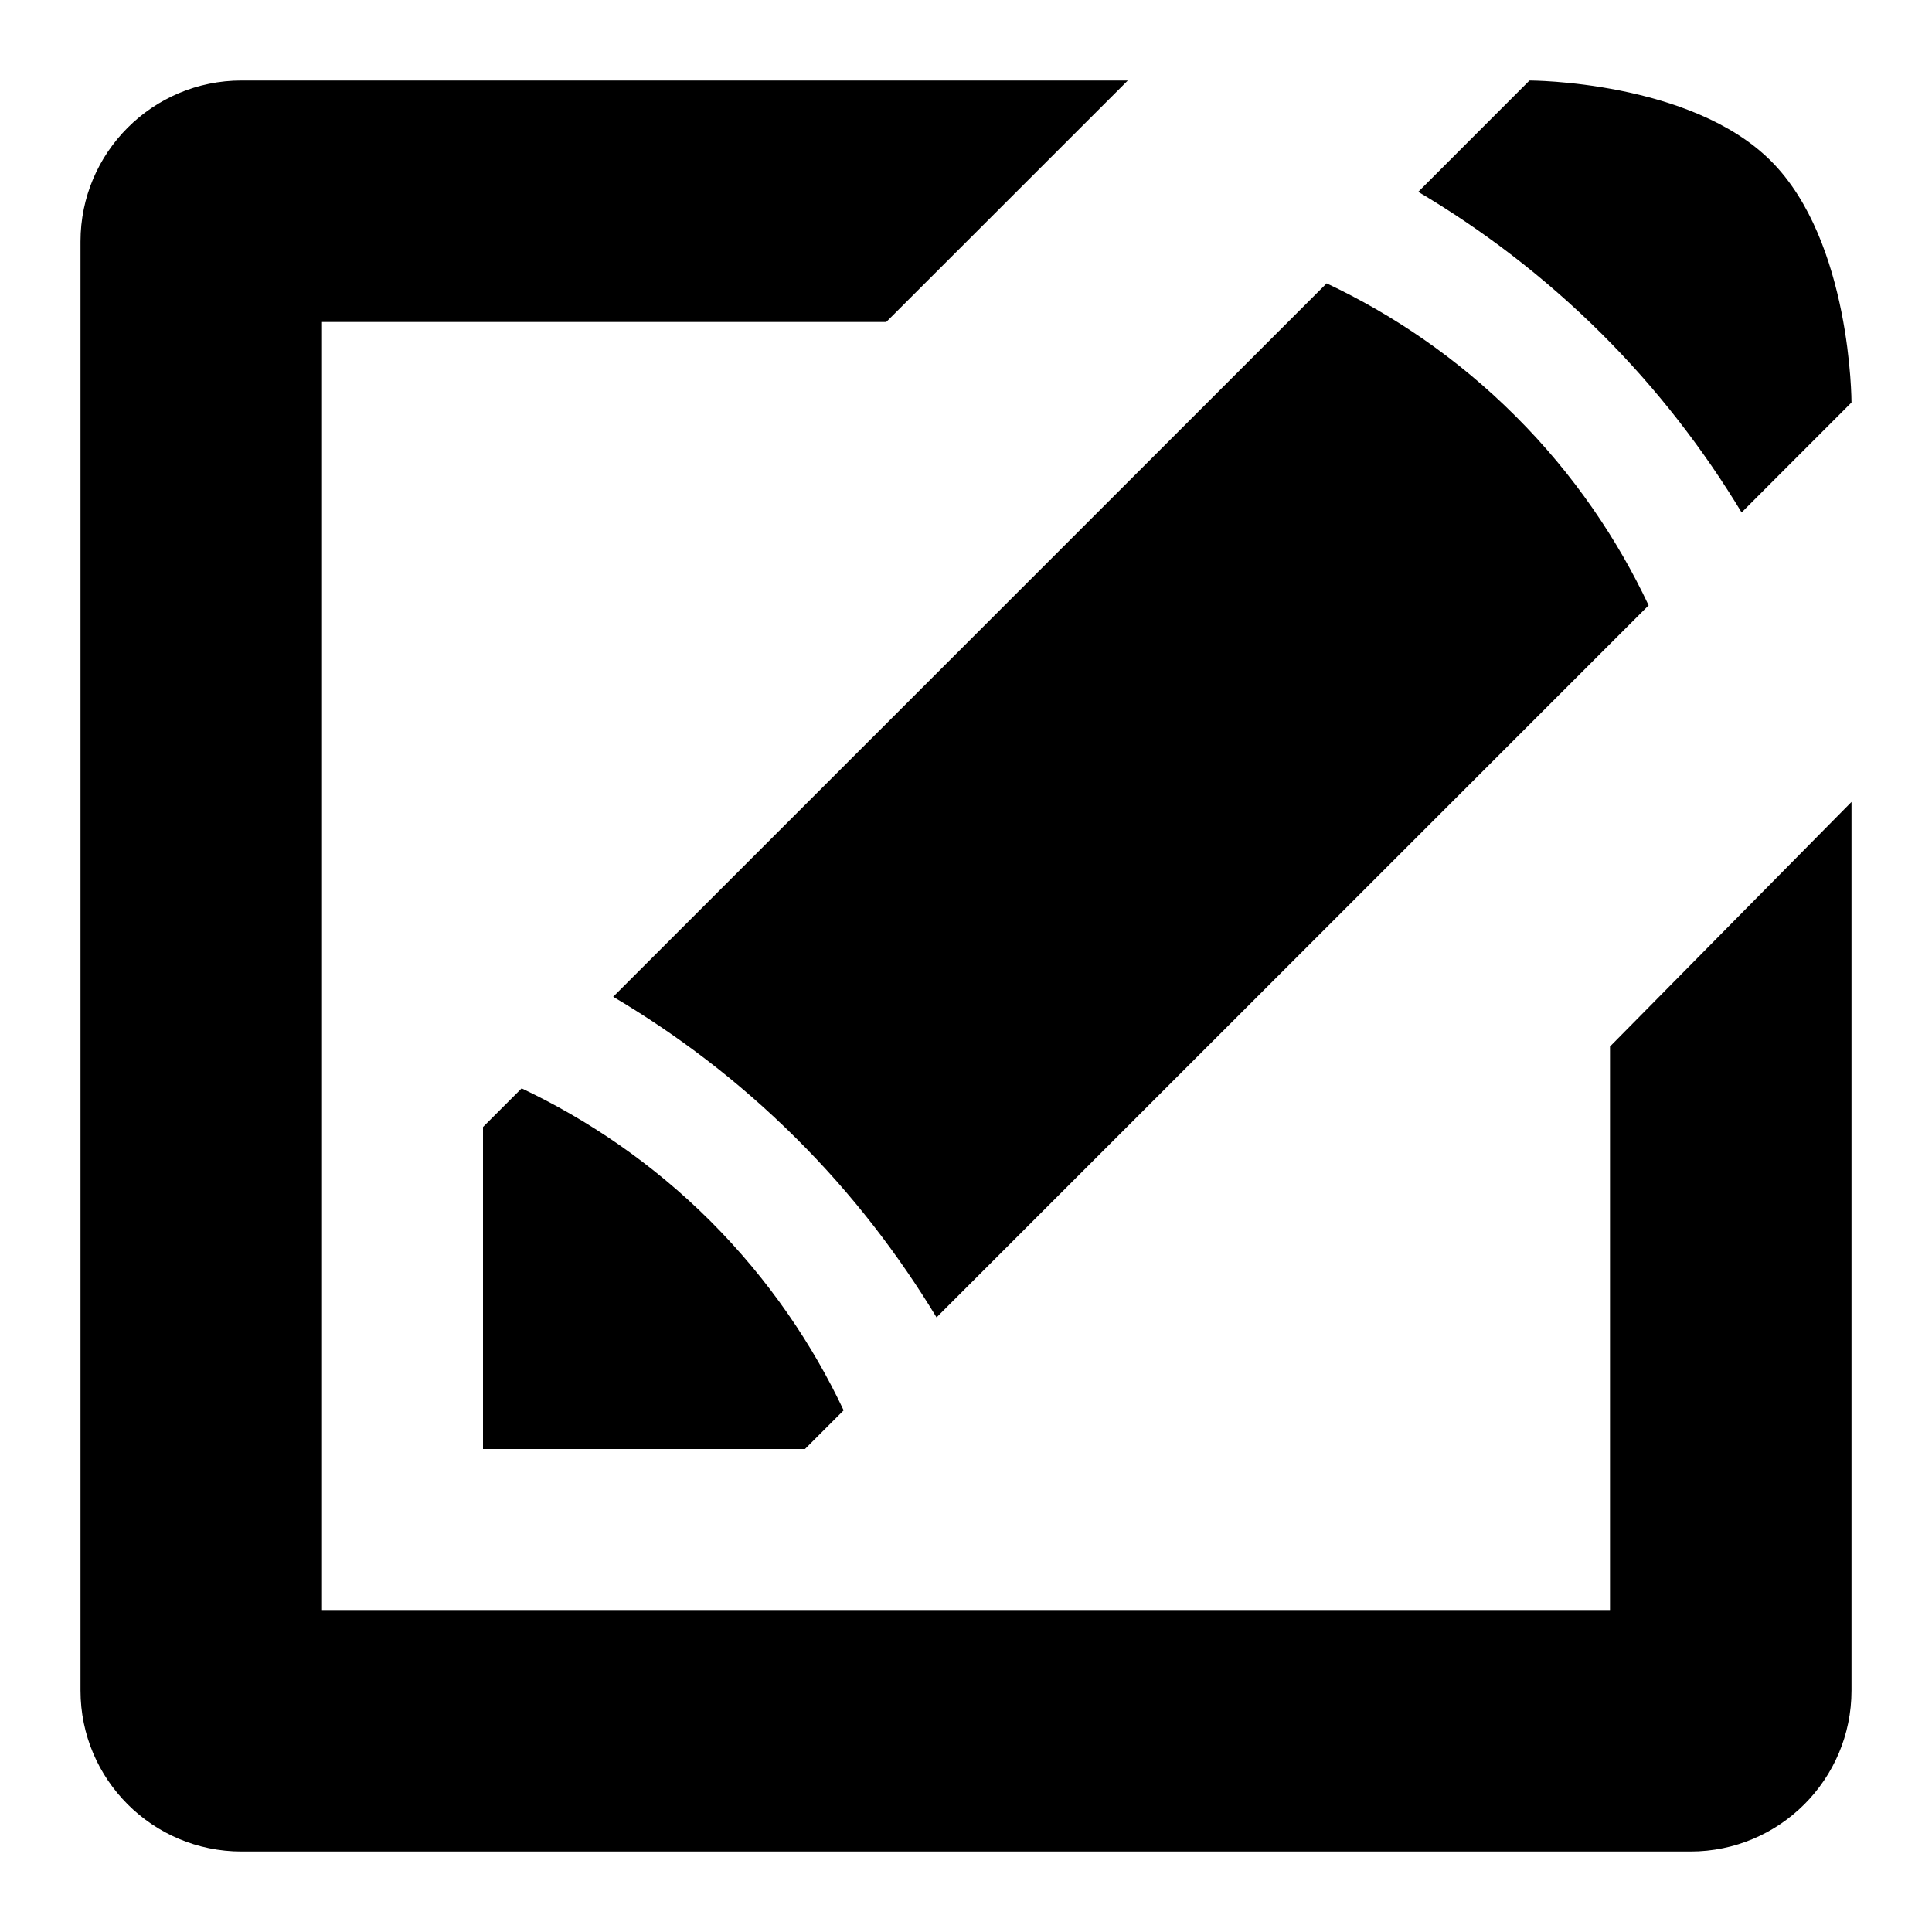
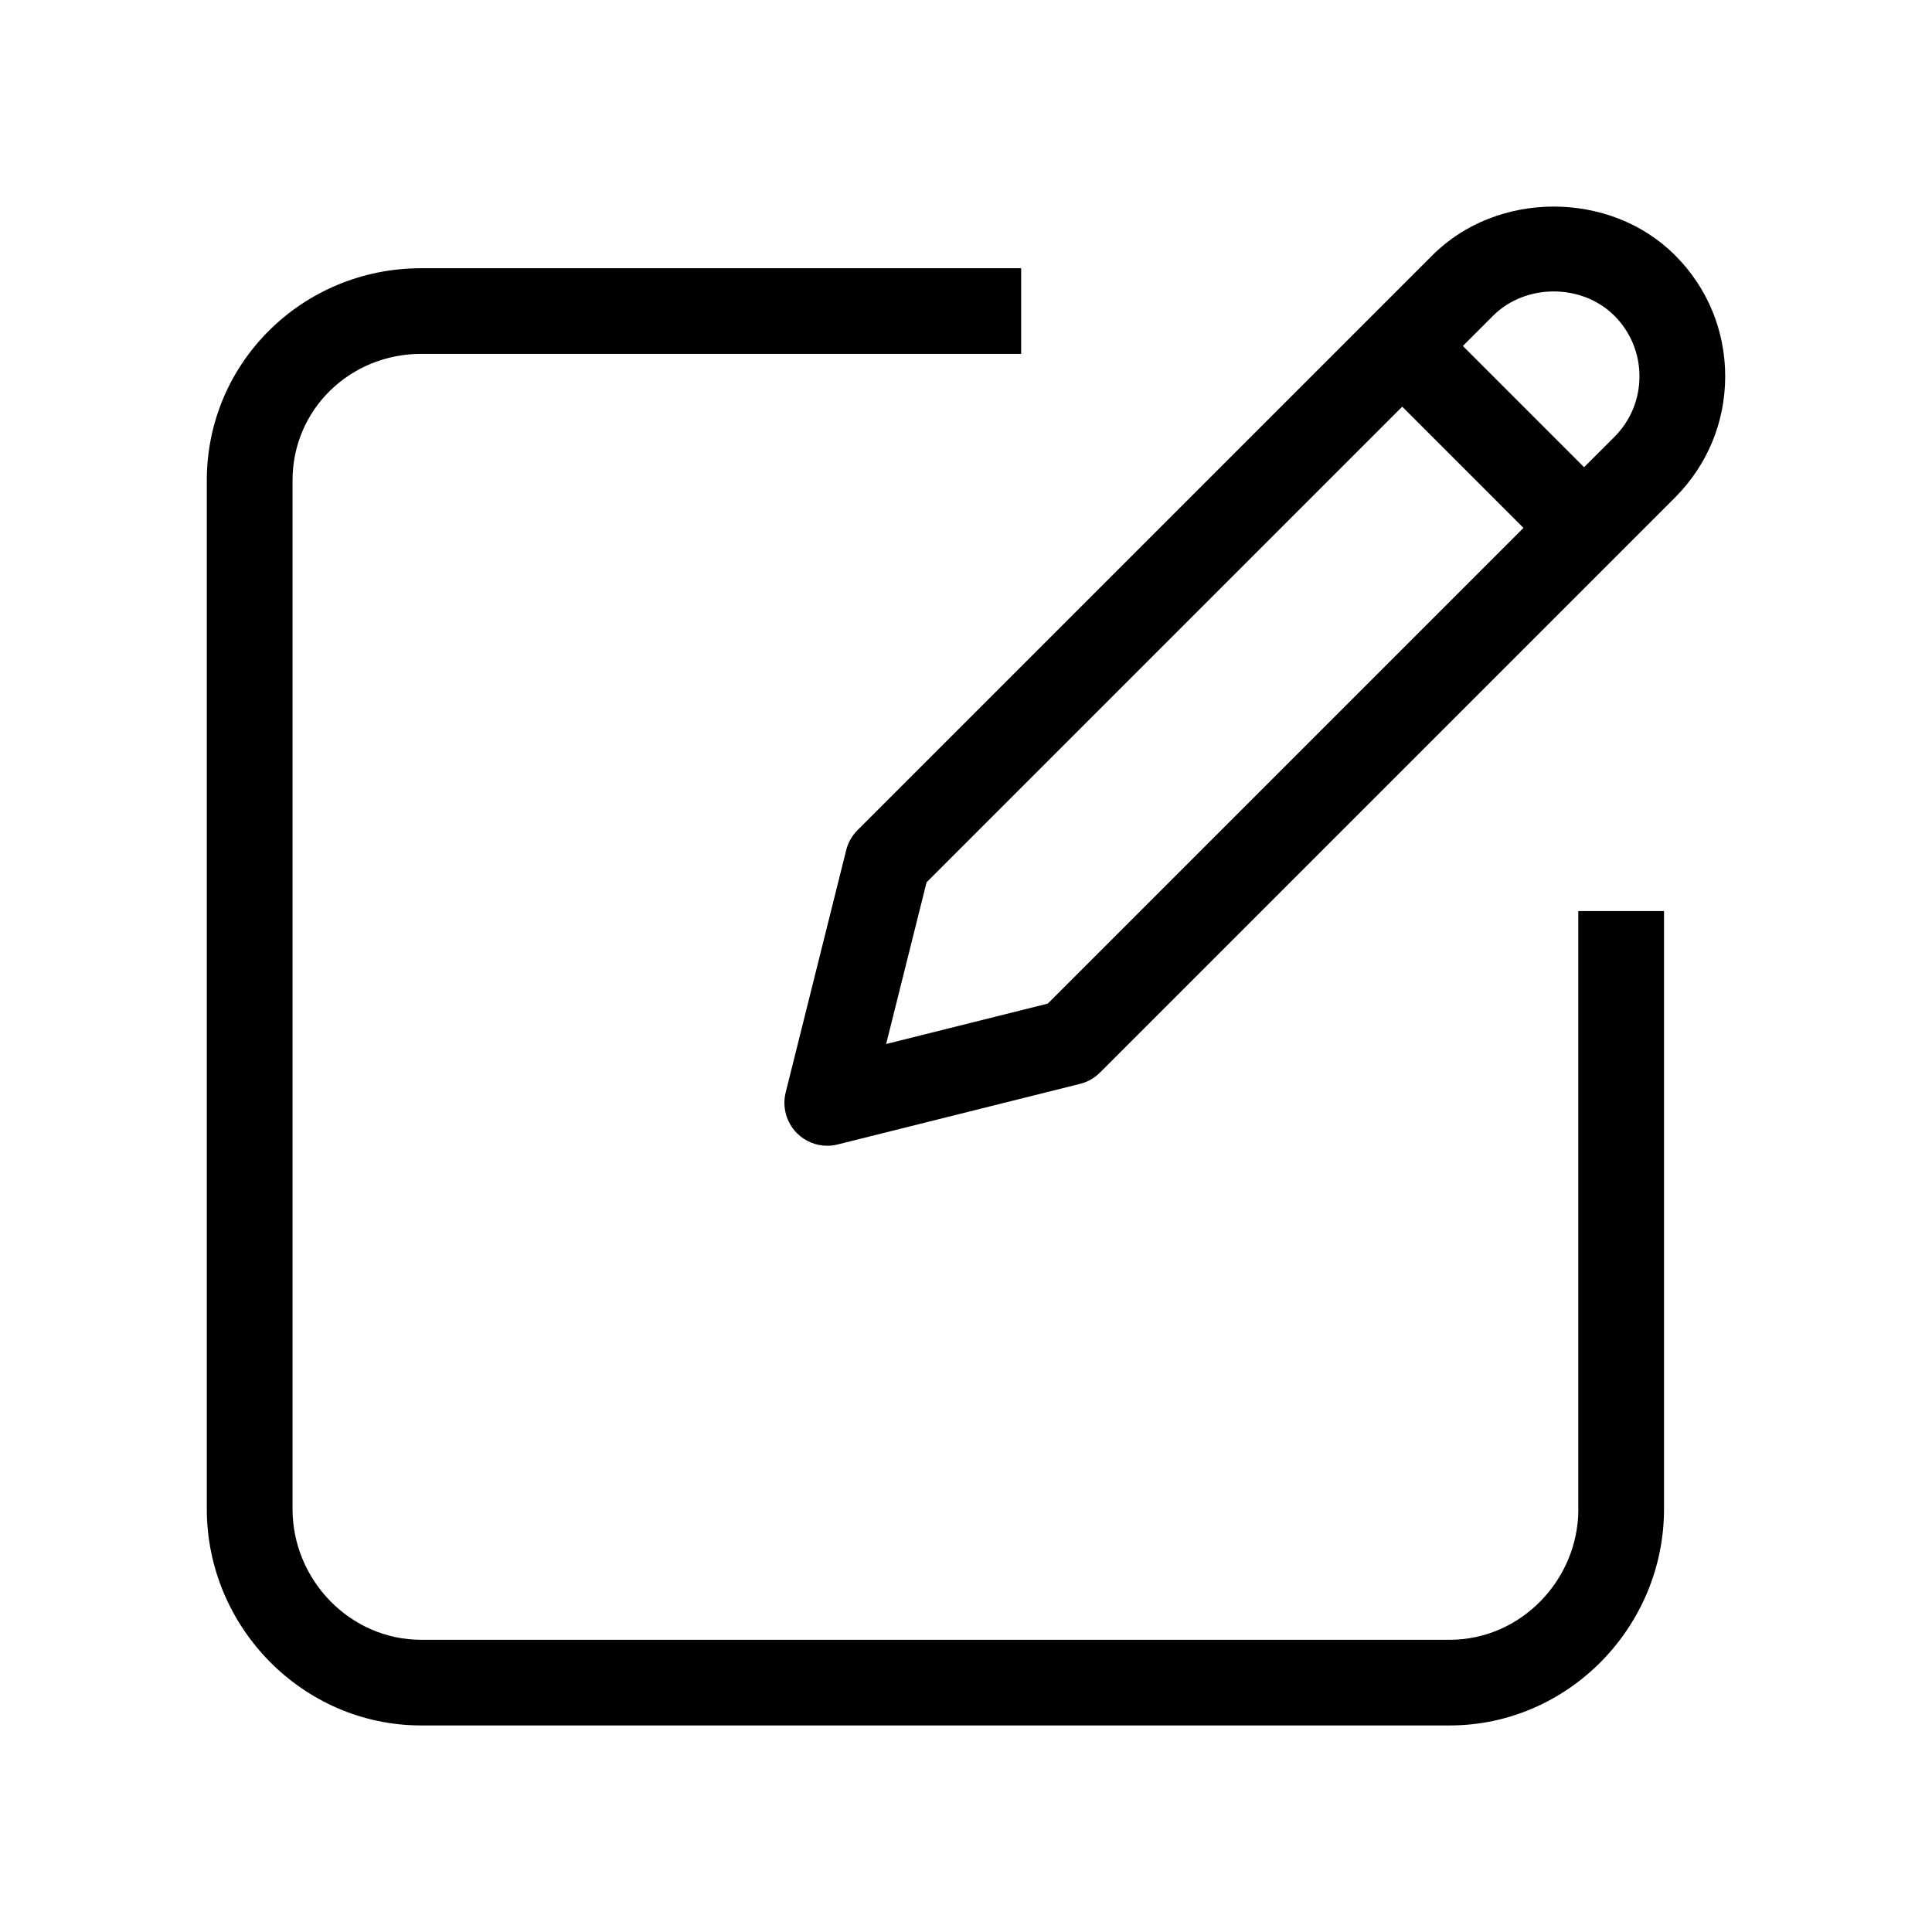
- <svg xmlns="http://www.w3.org/2000/svg" enable-background="new 0 0 24 24" height="24px" id="Layer_1" version="1.1" viewBox="0 0 24 24" width="24px" xml:space="preserve">
-   <path d="M21.635,6.366c-0.467-0.772-1.043-1.528-1.748-2.229c-0.713-0.708-1.482-1.288-2.269-1.754L19,1C19,1,21,1,22,2S23,5,23,5  L21.635,6.366z M10,18H6v-4l0.48-0.48c0.813,0.385,1.621,0.926,2.348,1.652c0.728,0.729,1.268,1.535,1.652,2.348L10,18z M20.48,7.52  l-8.846,8.845c-0.467-0.771-1.043-1.529-1.748-2.229c-0.712-0.709-1.482-1.288-2.269-1.754L16.48,3.52  c0.813,0.383,1.621,0.924,2.348,1.651C19.557,5.899,20.097,6.707,20.48,7.52z M4,4v16h16v-7l3-3.038V21c0,1.105-0.896,2-2,2H3  c-1.104,0-2-0.895-2-2V3c0-1.104,0.896-2,2-2h11.01l-3.001,3H4z" />
+ <svg xmlns="http://www.w3.org/2000/svg" id="Layer_1" style="enable-background:new 0 0 24 24;" version="1.1" viewBox="0 0 24 24" xml:space="preserve">
+   <path d="M19.607,18.746c0,0.881-0.716,1.624-1.597,1.624H5.231c-0.881,0-1.597-0.743-1.597-1.624V5.967  c0-0.881,0.716-1.571,1.597-1.571h7.454V3.332H5.231c-1.468,0-2.662,1.168-2.662,2.636v12.778c0,1.468,1.194,2.688,2.662,2.688  h12.778c1.468,0,2.662-1.221,2.662-2.688v-7.428h-1.065V18.746z" />
+   <path d="M20.807,3.17c-0.804-0.805-2.207-0.805-3.012,0l-7.143,7.143c-0.068,0.068-0.117,0.154-0.14,0.247L9.76,13.571  c-0.045,0.181,0.008,0.373,0.14,0.506c0.101,0.101,0.237,0.156,0.376,0.156c0.043,0,0.086-0.005,0.129-0.016l3.012-0.753  c0.094-0.023,0.179-0.072,0.247-0.14l7.143-7.143c0.402-0.402,0.624-0.937,0.624-1.506S21.21,3.572,20.807,3.17z M13.016,12.467  l-2.008,0.502l0.502-2.008l5.909-5.909l1.506,1.506L13.016,12.467z M20.054,5.428l-0.376,0.376l-1.506-1.506l0.376-0.376  c0.402-0.402,1.104-0.402,1.506,0c0.201,0.201,0.312,0.468,0.312,0.753C20.366,4.96,20.255,5.227,20.054,5.428z" />
</svg>
